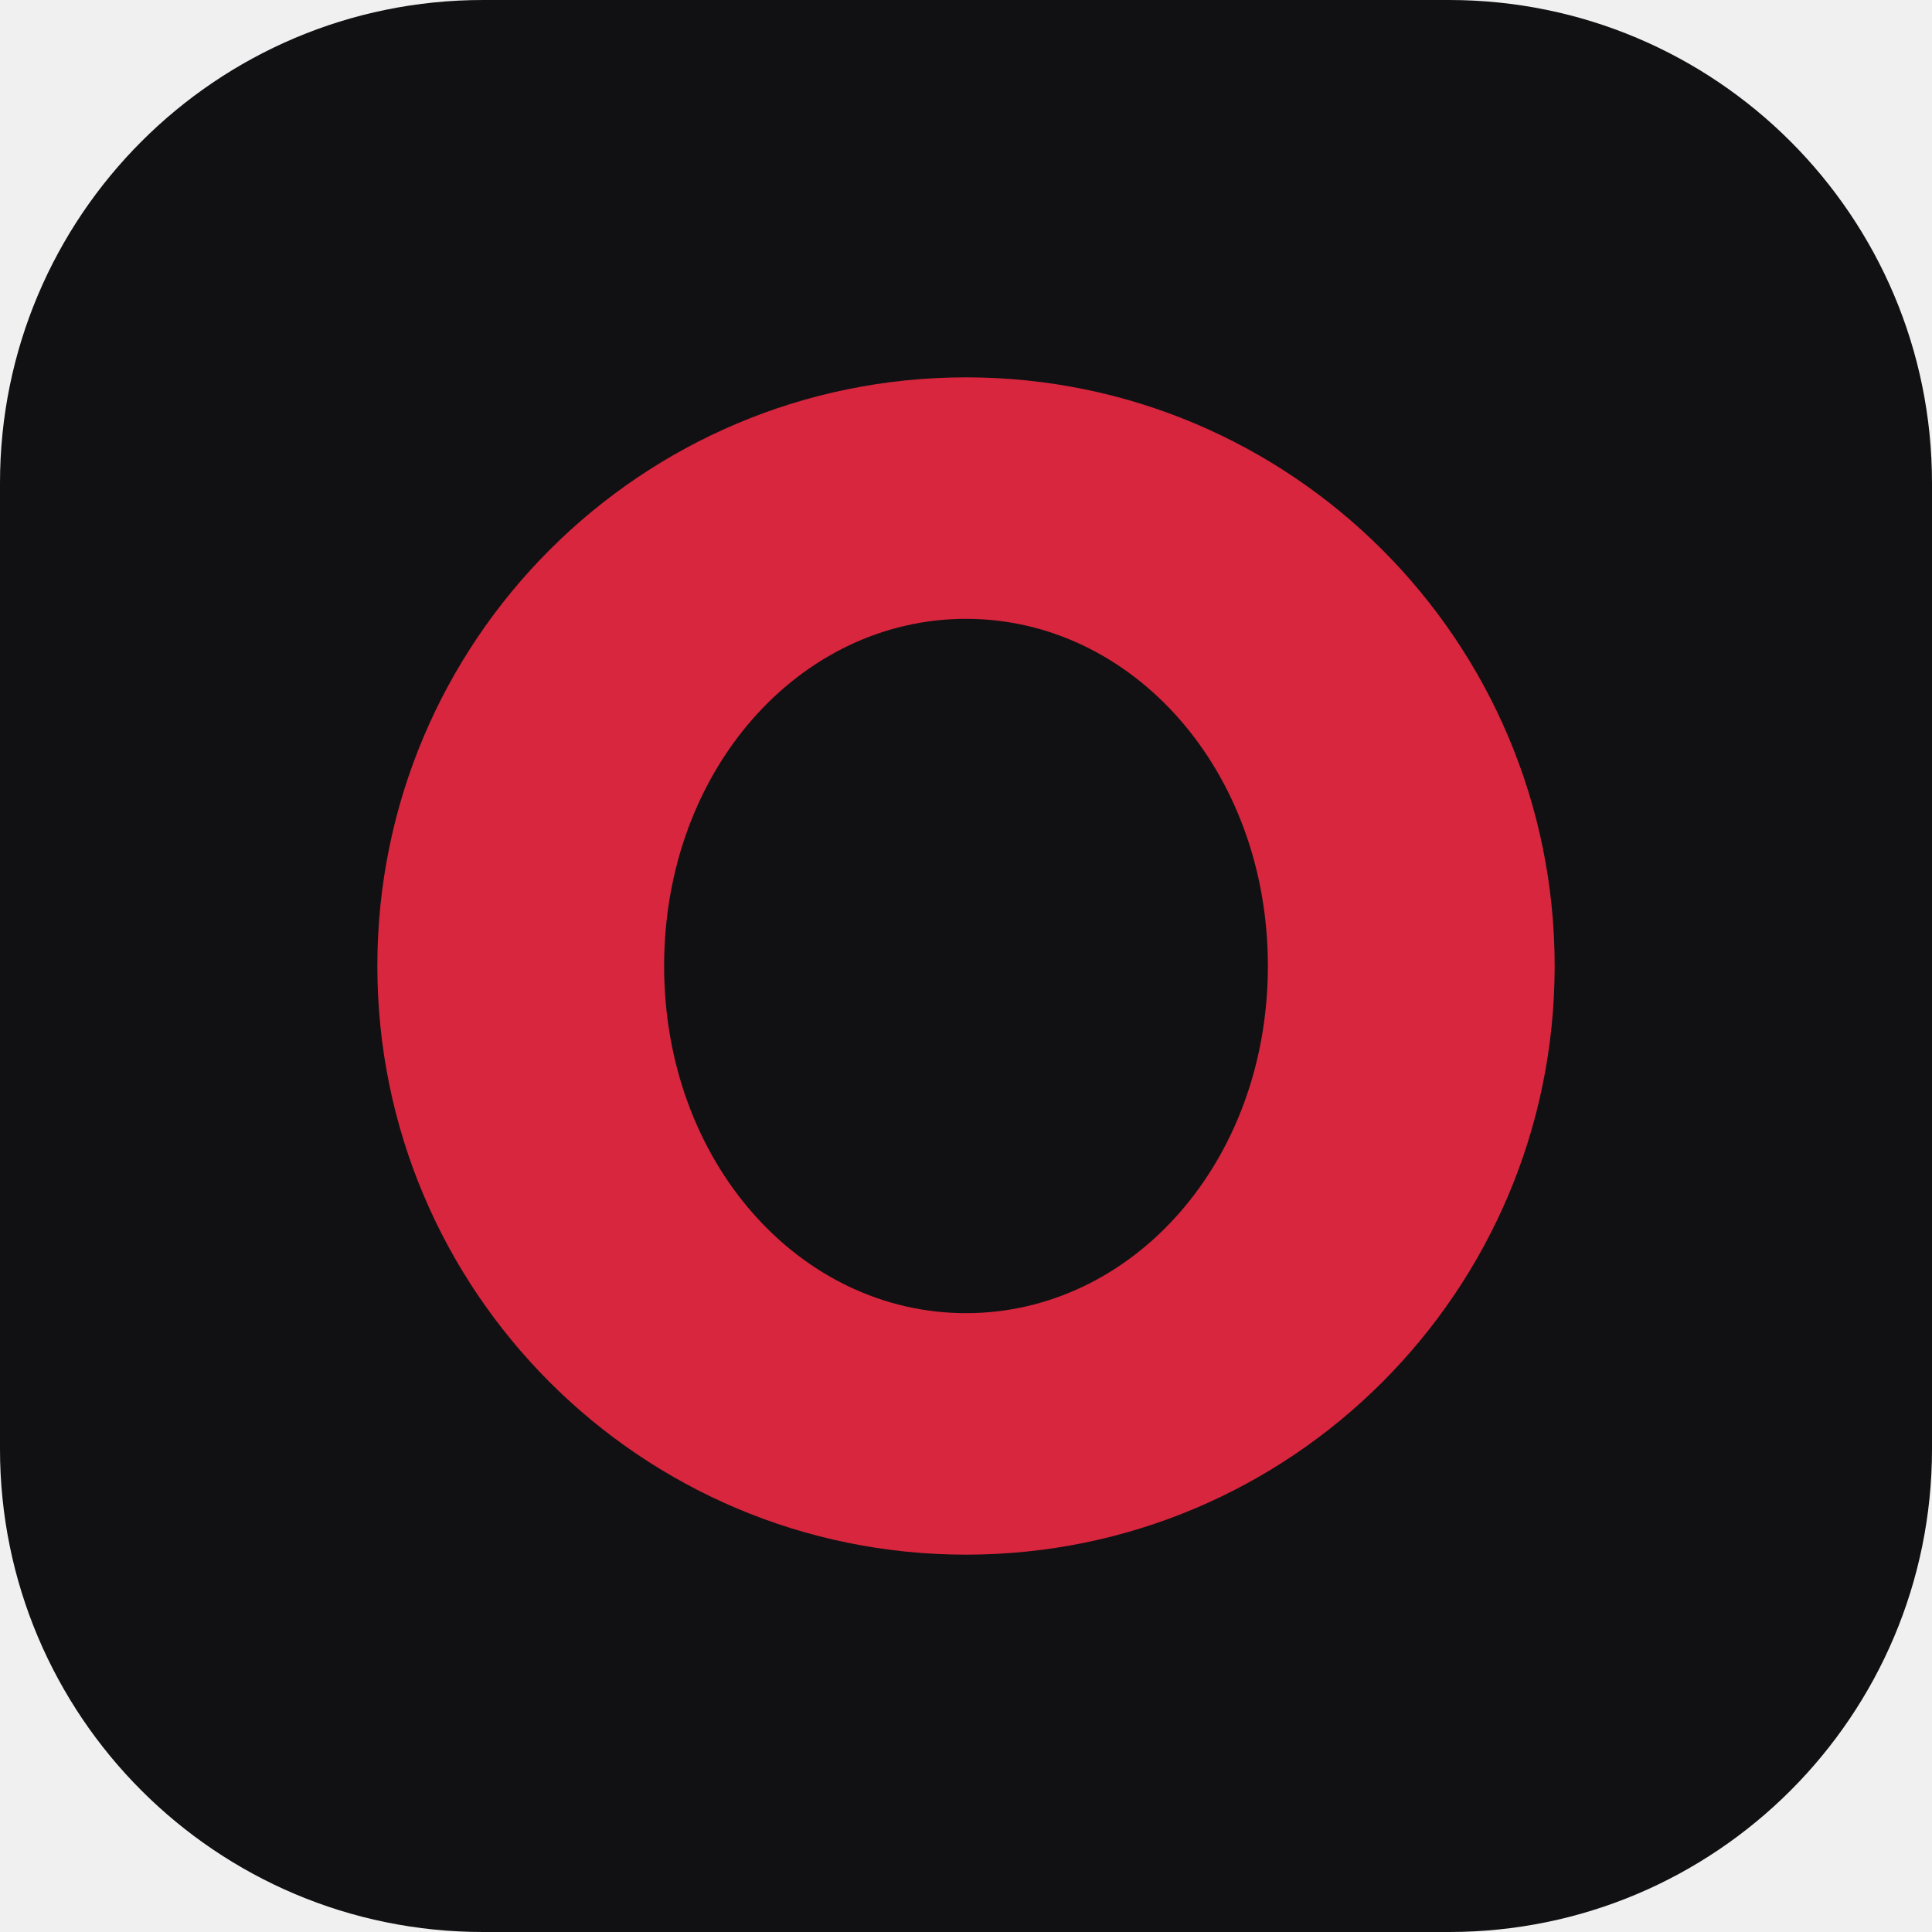
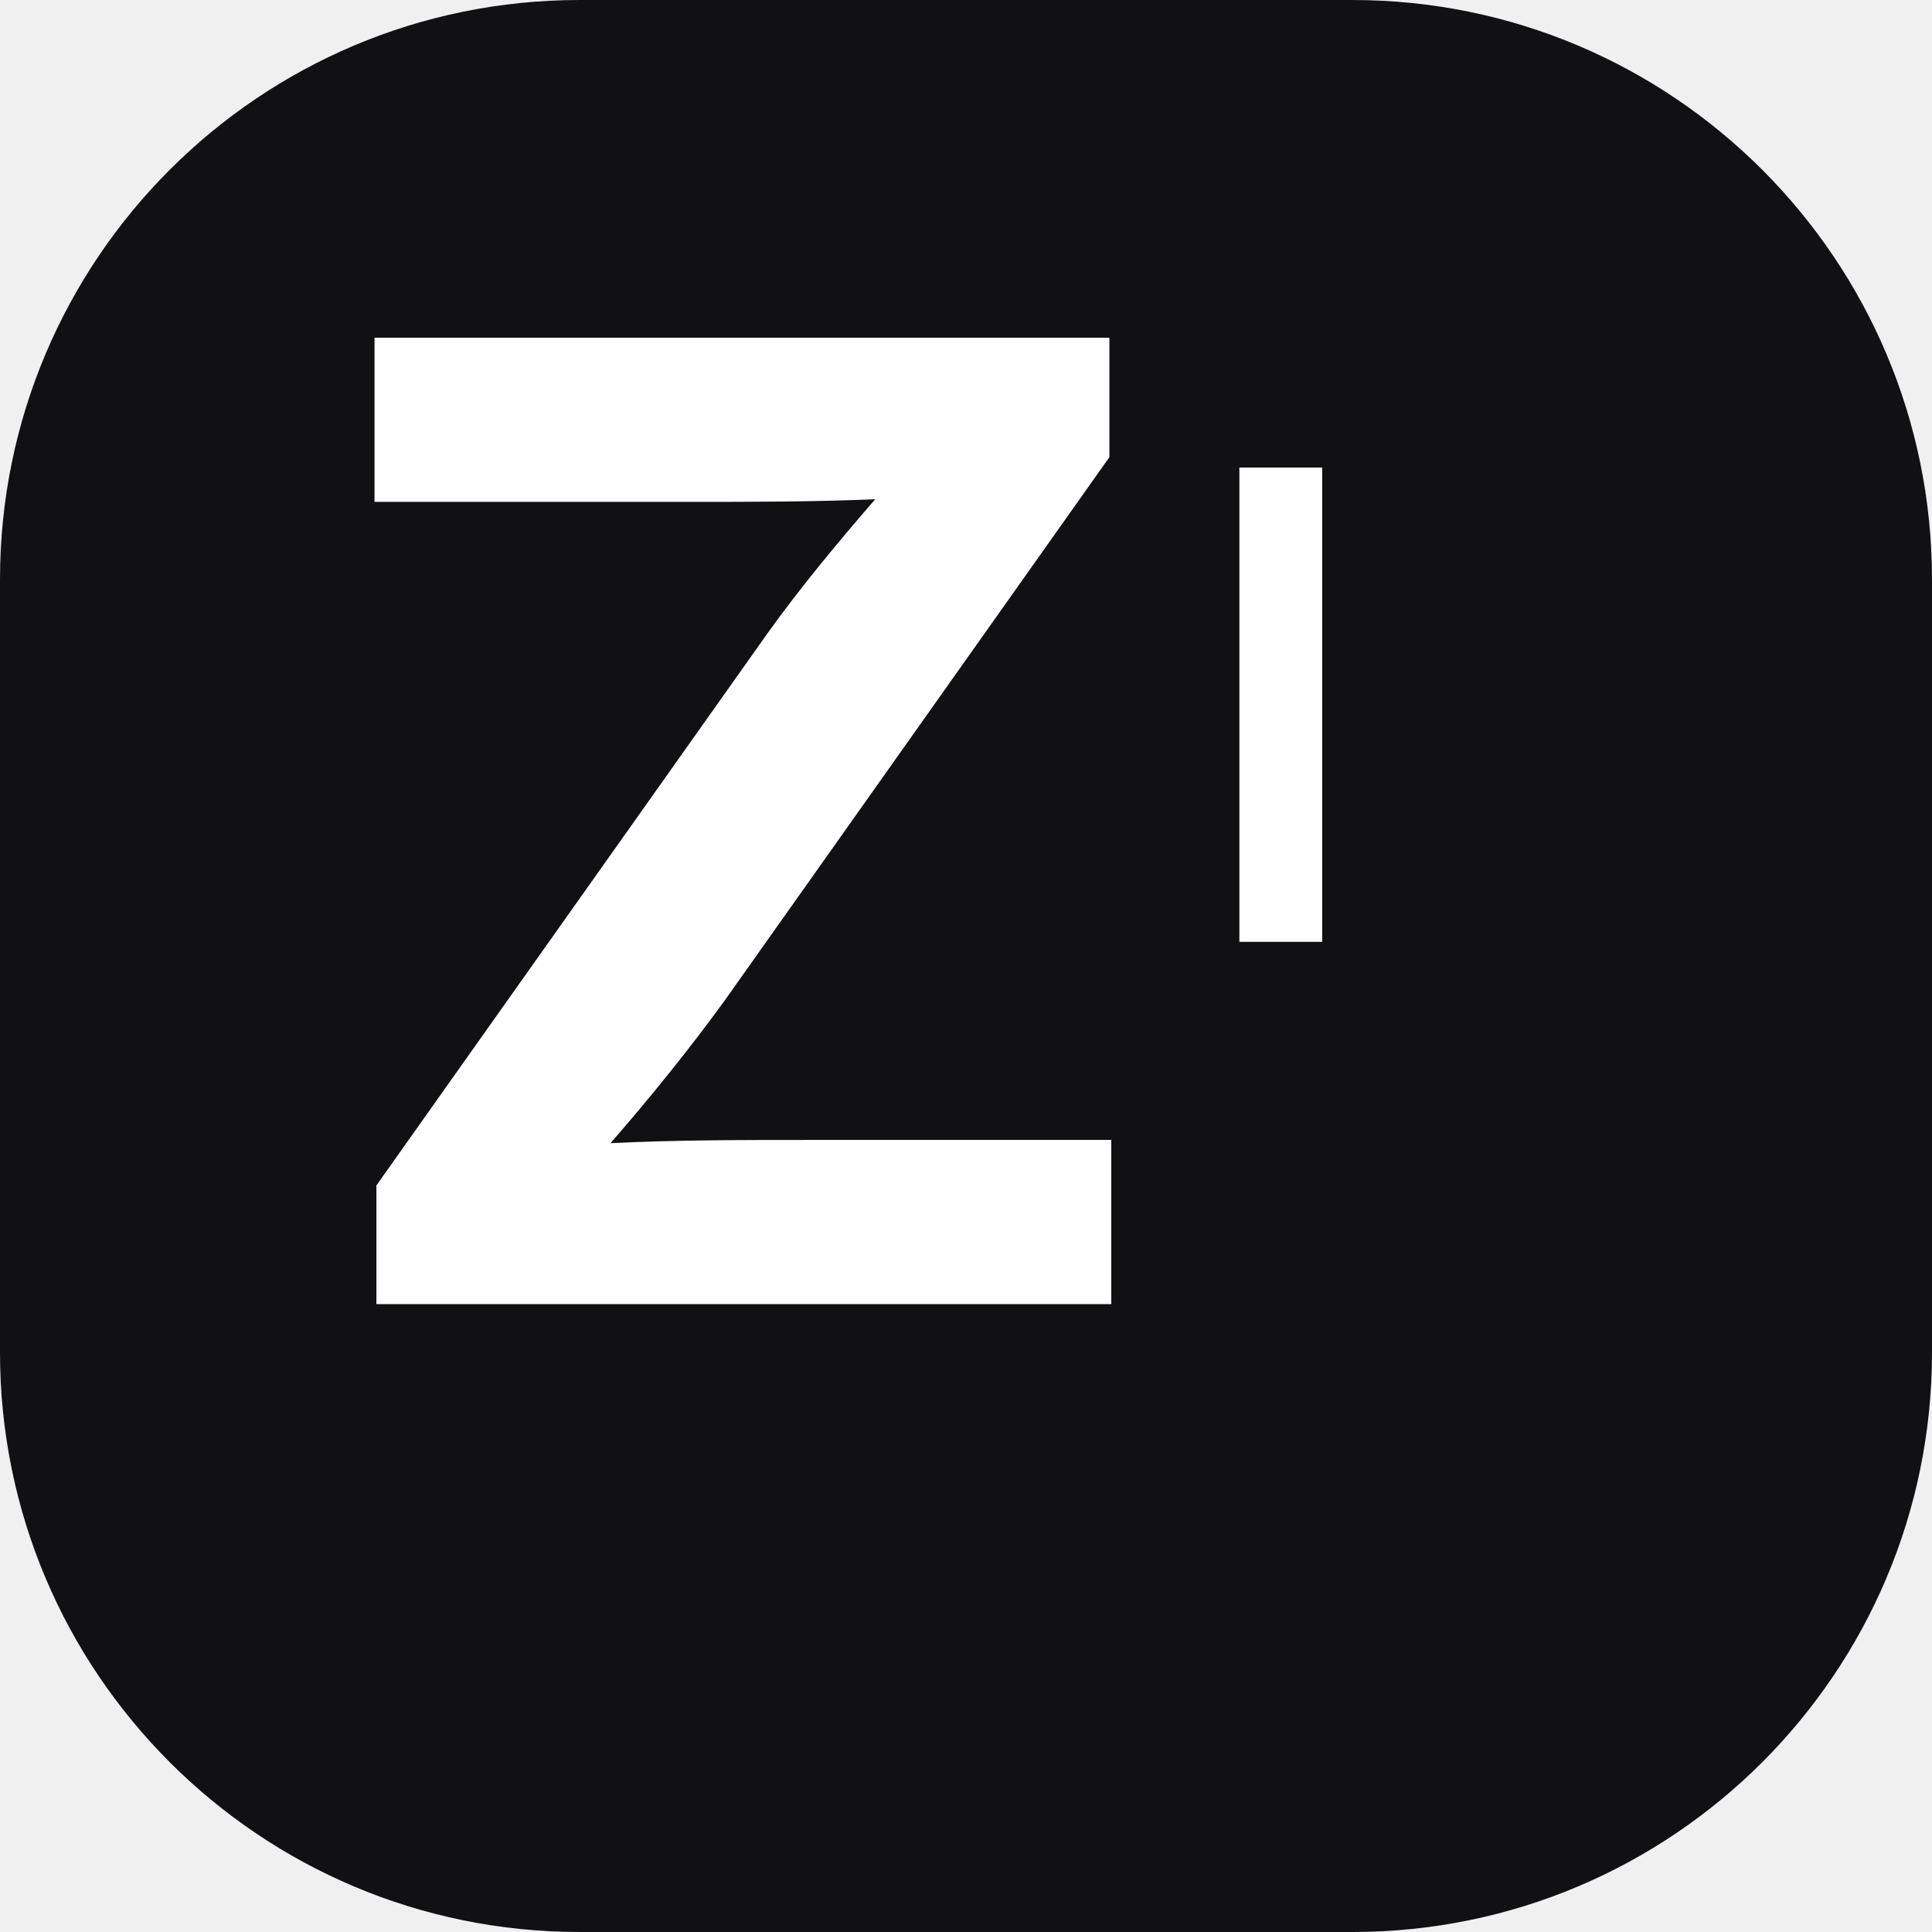
- <svg xmlns="http://www.w3.org/2000/svg" viewBox="0 0 128 128">
-   <rect width="128" height="128" rx="32" fill="#111113" />
-   <circle cx="64" cy="64" r="39" fill="#d7263d" />
-   <path d="M44 64c0-13 9-23 20-23s20 10 20 23-9 23-20 23-20-10-20-23Z" fill="#111113" />
+ <svg xmlns="http://www.w3.org/2000/svg" viewBox="0 0 160 160">
+   <rect width="160" height="160" rx="48" fill="#111113" />
+   <text x="25" y="108" fill="#fff" font-family="Google Sans Flex,Google Sans,Inter,system-ui,sans-serif" font-size="110" font-weight="750">Z</text>
+   <text x="99" y="78" fill="#fff" font-family="Google Sans Flex,Google Sans,Inter,system-ui,sans-serif" font-size="54" font-weight="600">l</text>
</svg>
